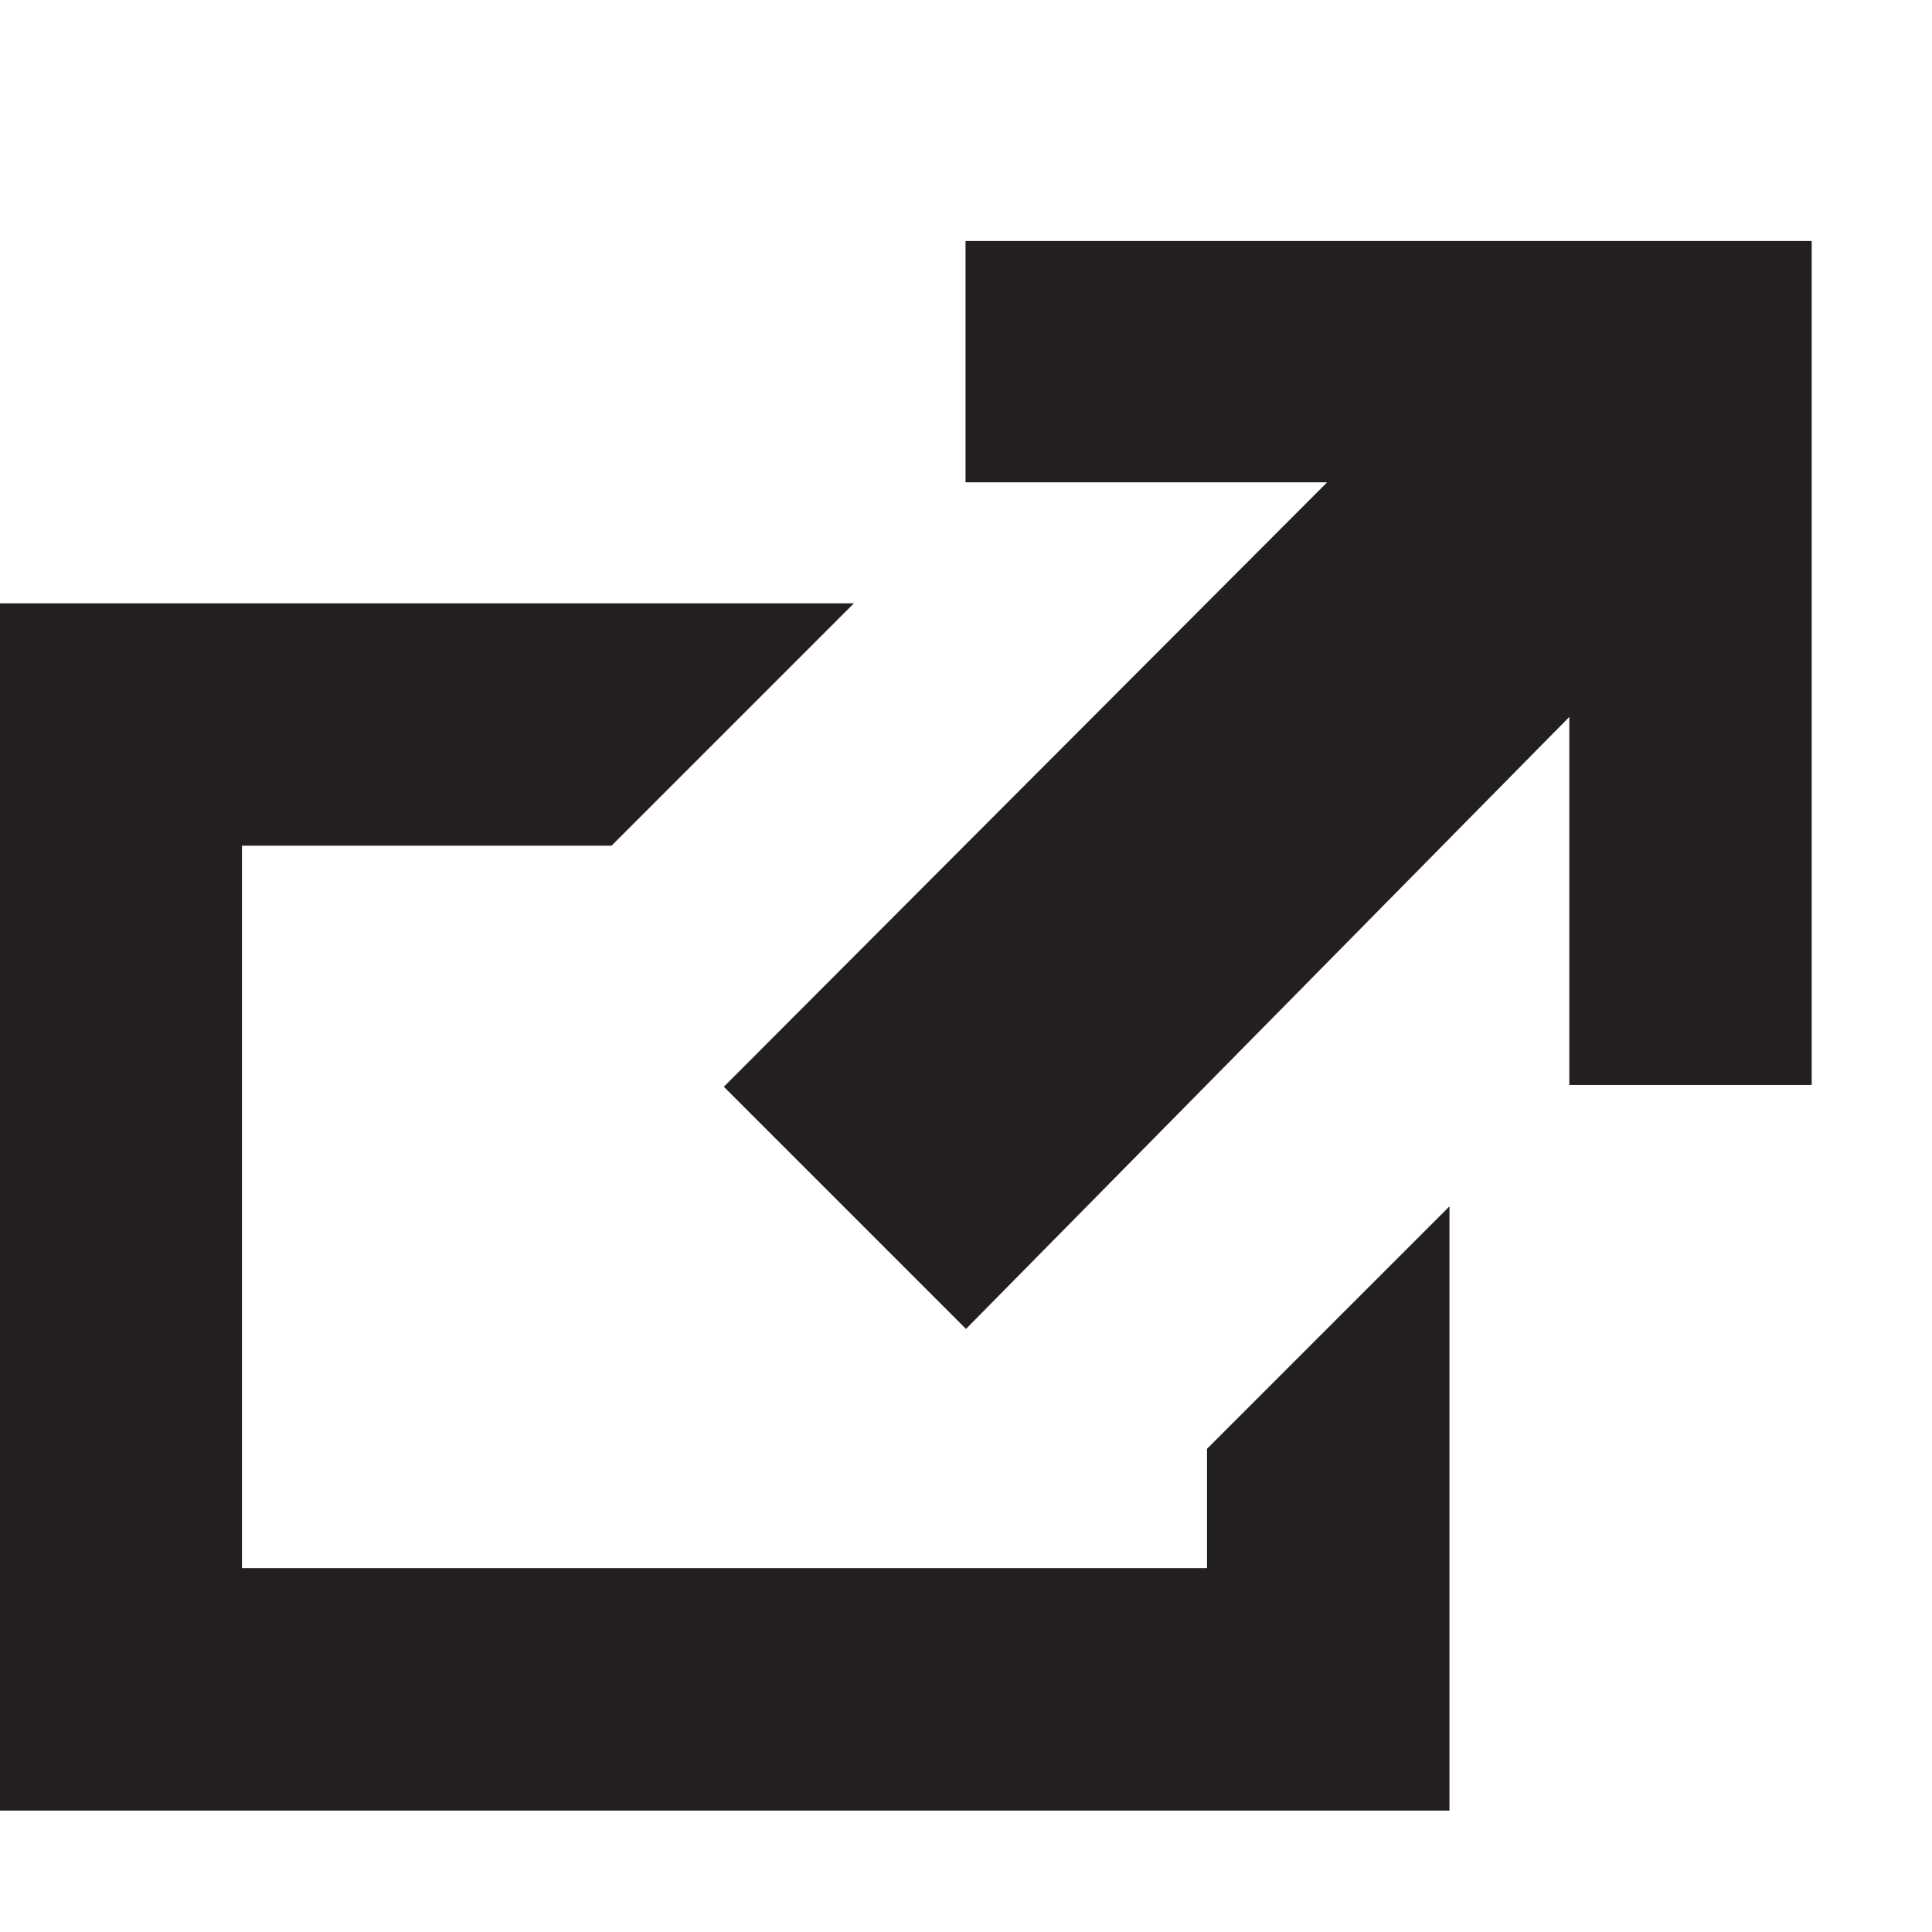
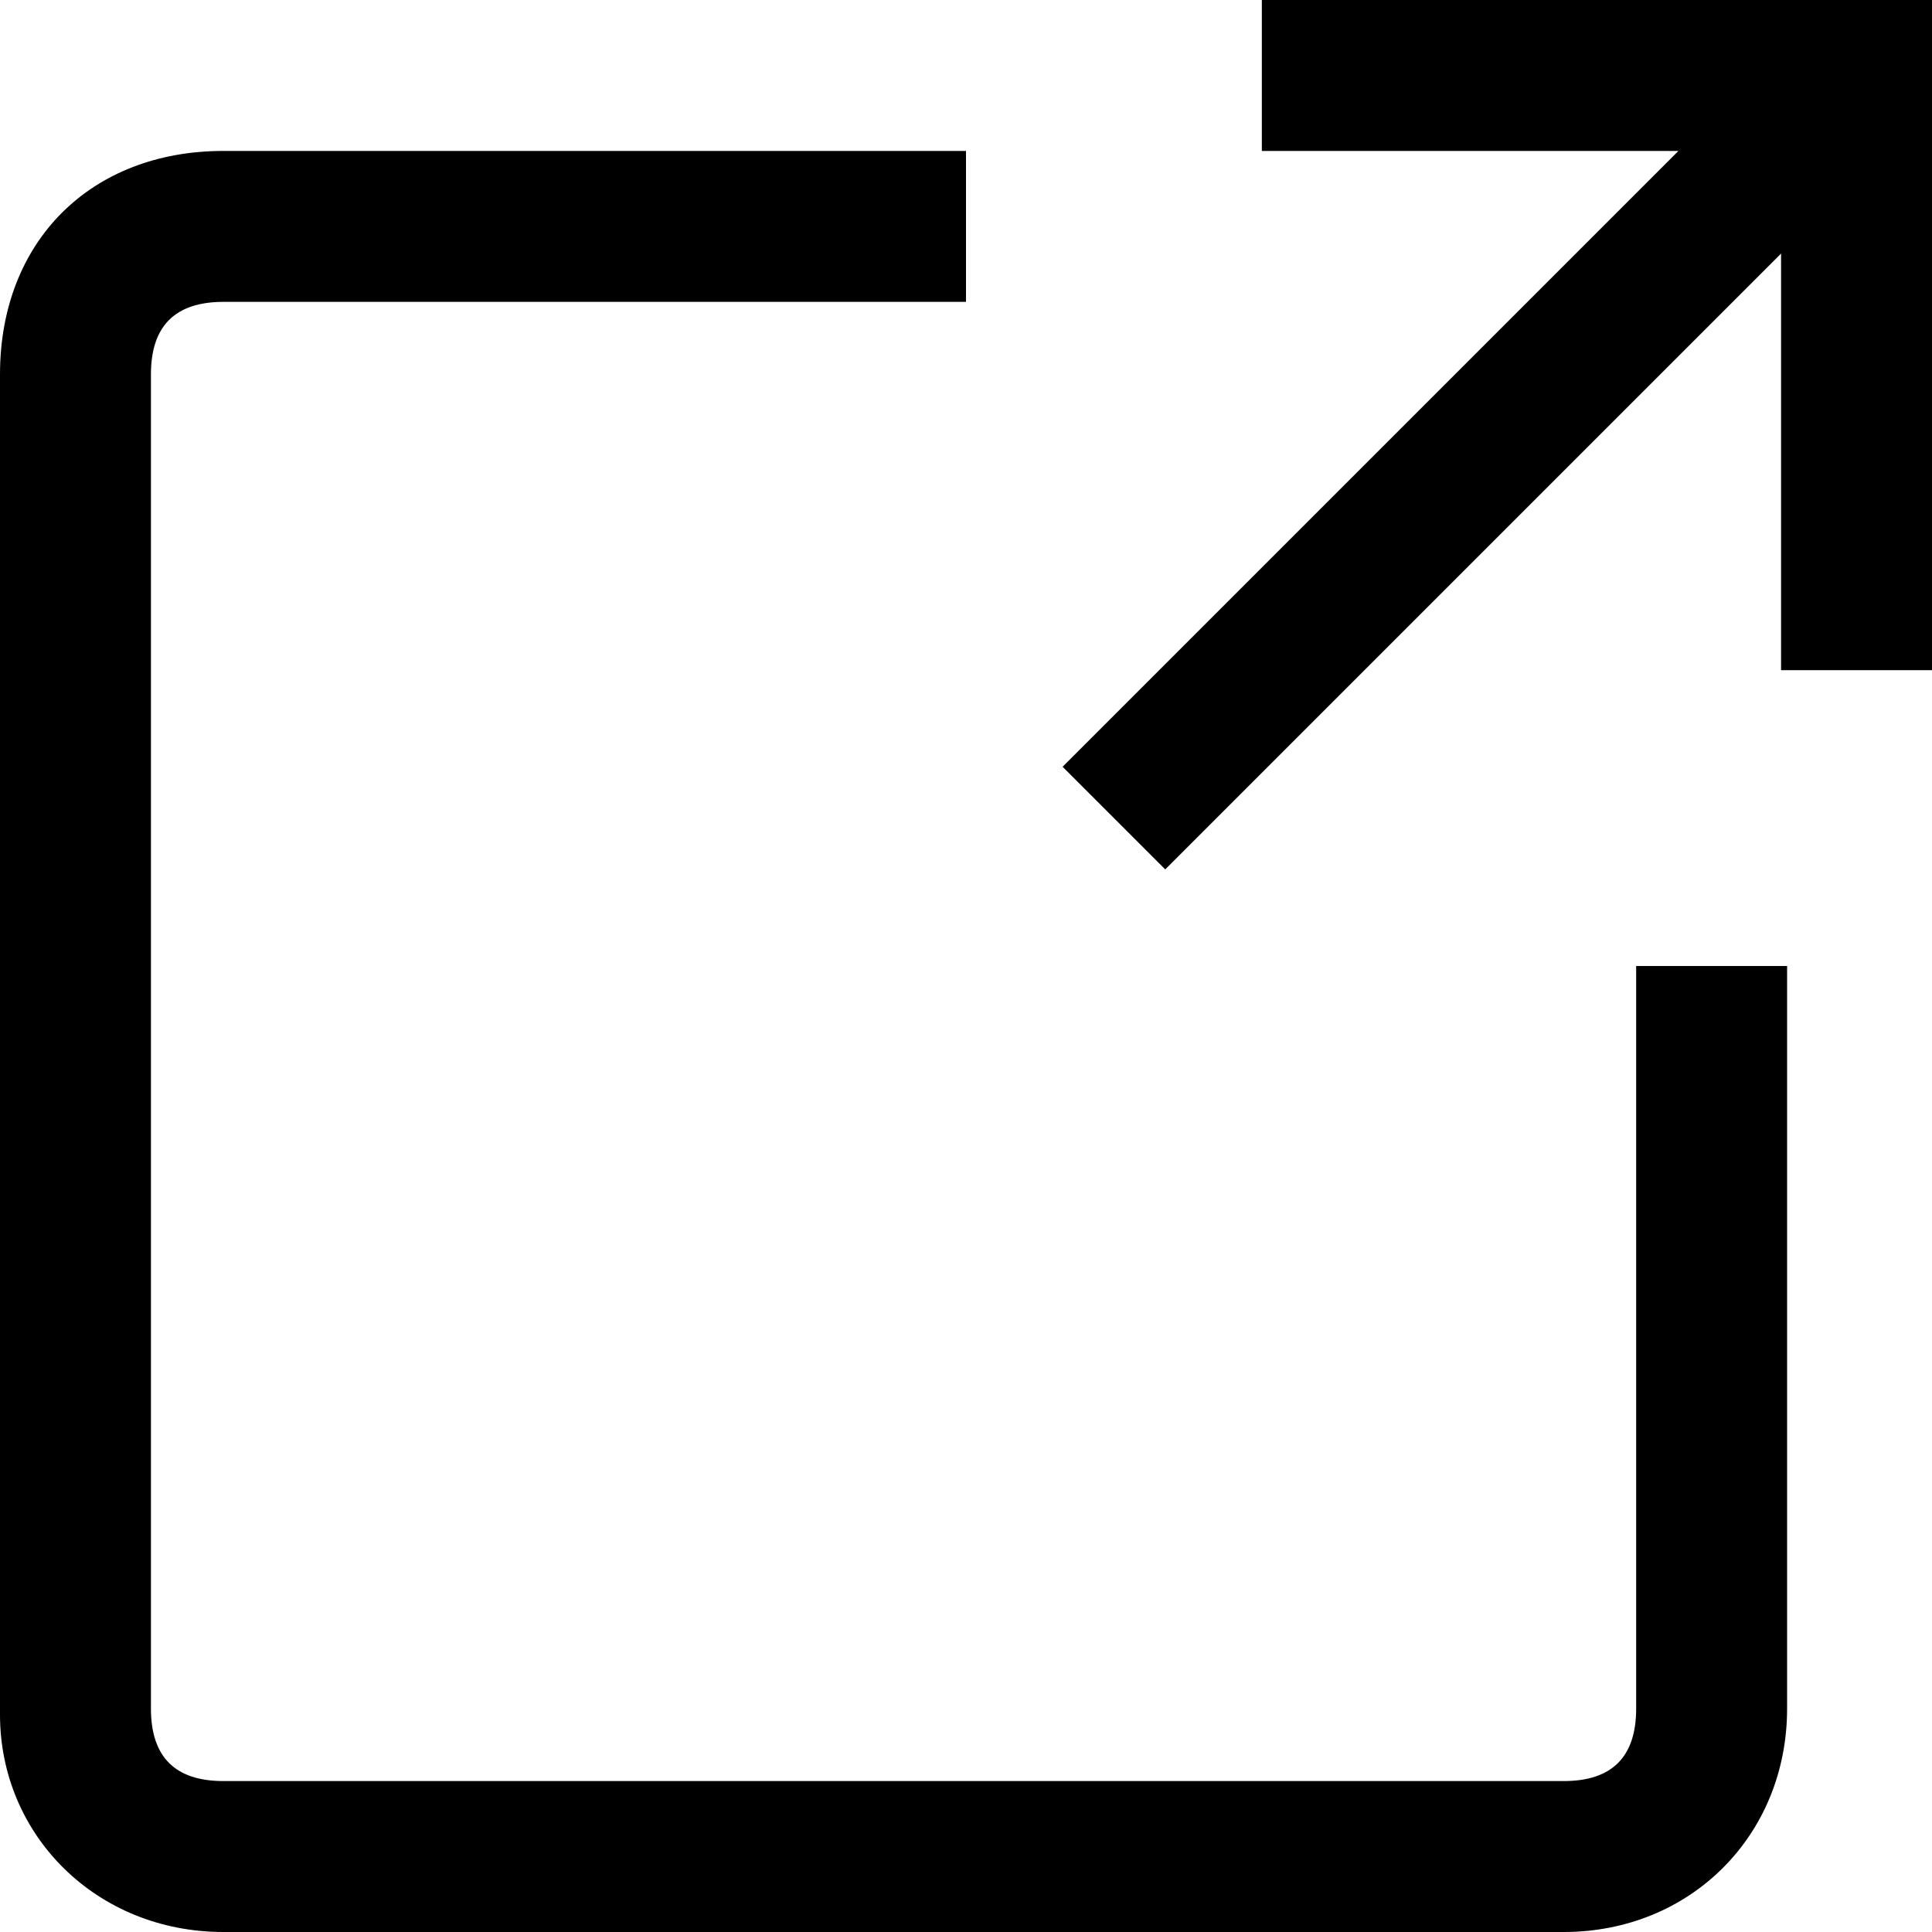
- <svg xmlns="http://www.w3.org/2000/svg" version="1.1" id="Layer_1" x="0px" y="0px" viewBox="0 0 512 512" enable-background="new 0 0 512 512" xml:space="preserve">
-   <path fill="#231F20" stroke="#231F20" stroke-width="0.25" stroke-miterlimit="10" d="M384,320v159.7H0V160h226l-64,64H64v191.7h256  V384L384,320z M256,64v63.7h96L192,288l64,64l160-162.3v97.7h64V64H256z" />
+ <svg xmlns="http://www.w3.org/2000/svg" version="1.1" width="32" height="32" x="0px" y="0px" viewBox="0 0 32 32">
+   <g>
+     <polygon points="20.9,0 20.9,2.5 27.8,2.5 17.6,12.7 19.3,14.4 29.5,4.2 29.5,11.1 32,11.1 32,0  " />
+     <path d="M27.1,28.3c0,0.8-0.4,1.2-1.2,1.2H3.7c-0.8,0-1.2-0.4-1.2-1.2V6.2c0-0.8,0.4-1.2,1.2-1.2H16V2.5H3.7C1.5,2.5,0,4,0,6.2   v22.2C0,30.4,1.6,32,3.7,32h22.2c2.1,0,3.7-1.6,3.7-3.7V16h-2.5V28.3z" />
+   </g>
</svg>
